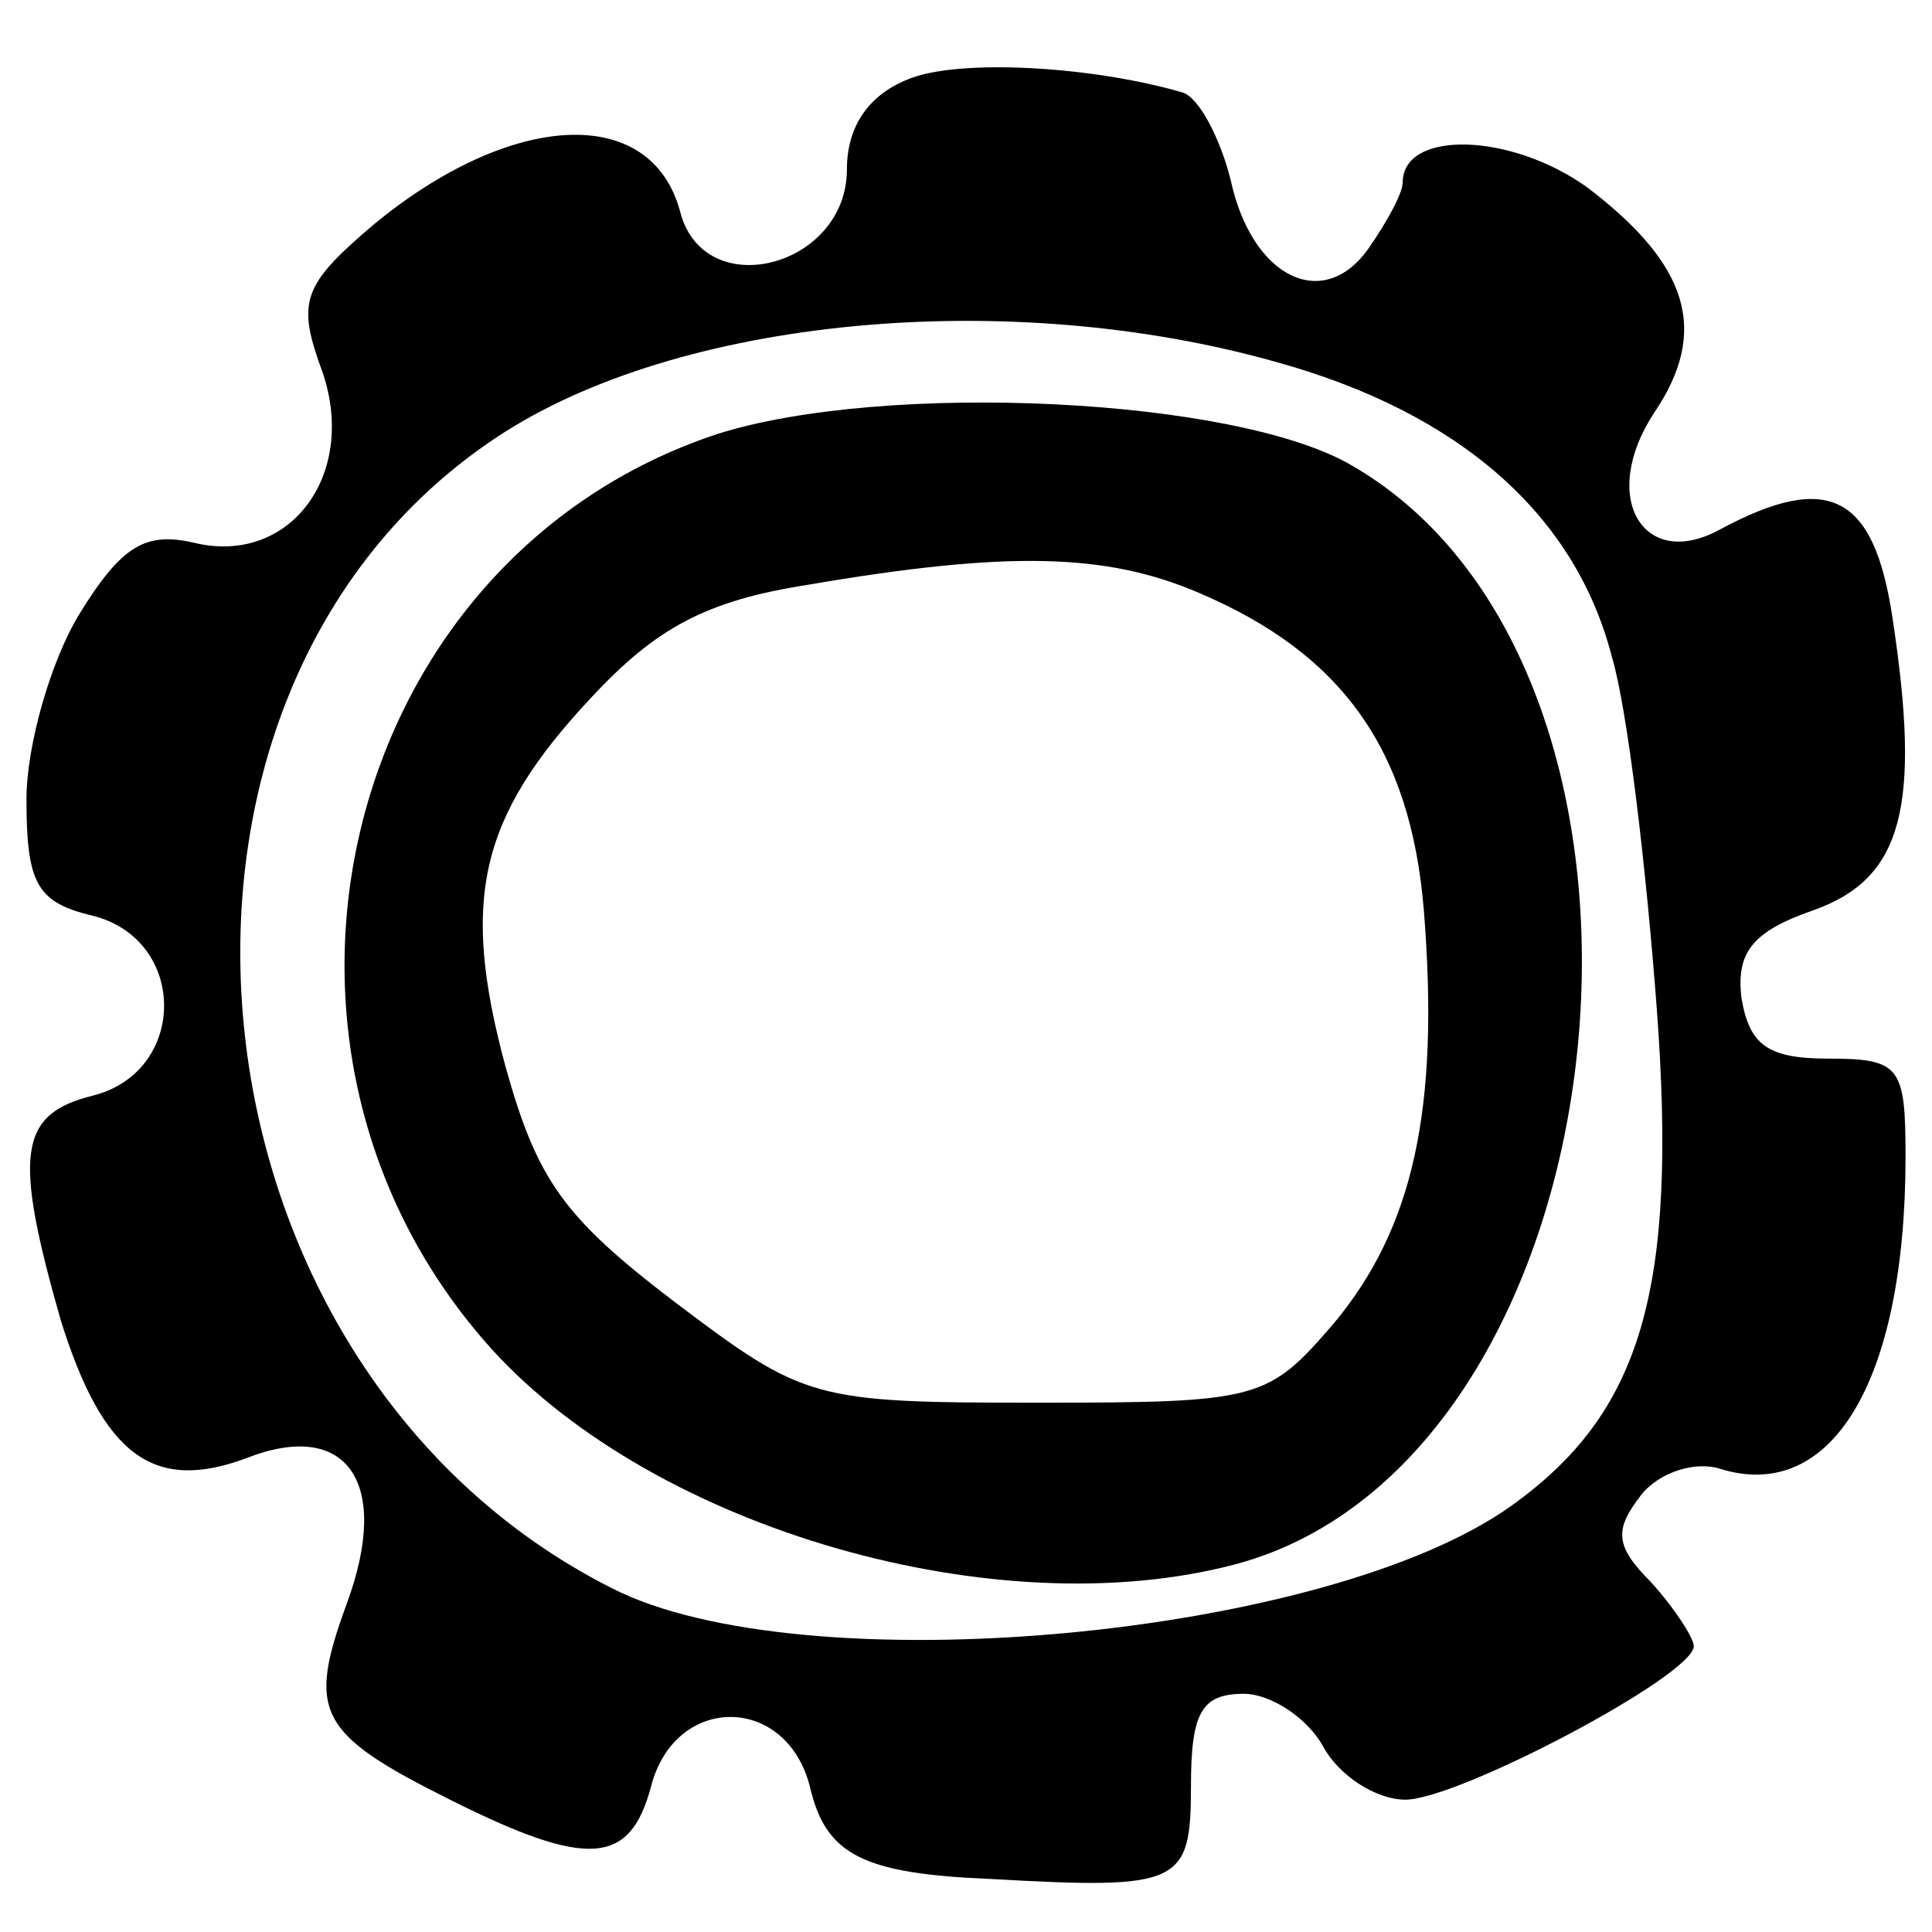
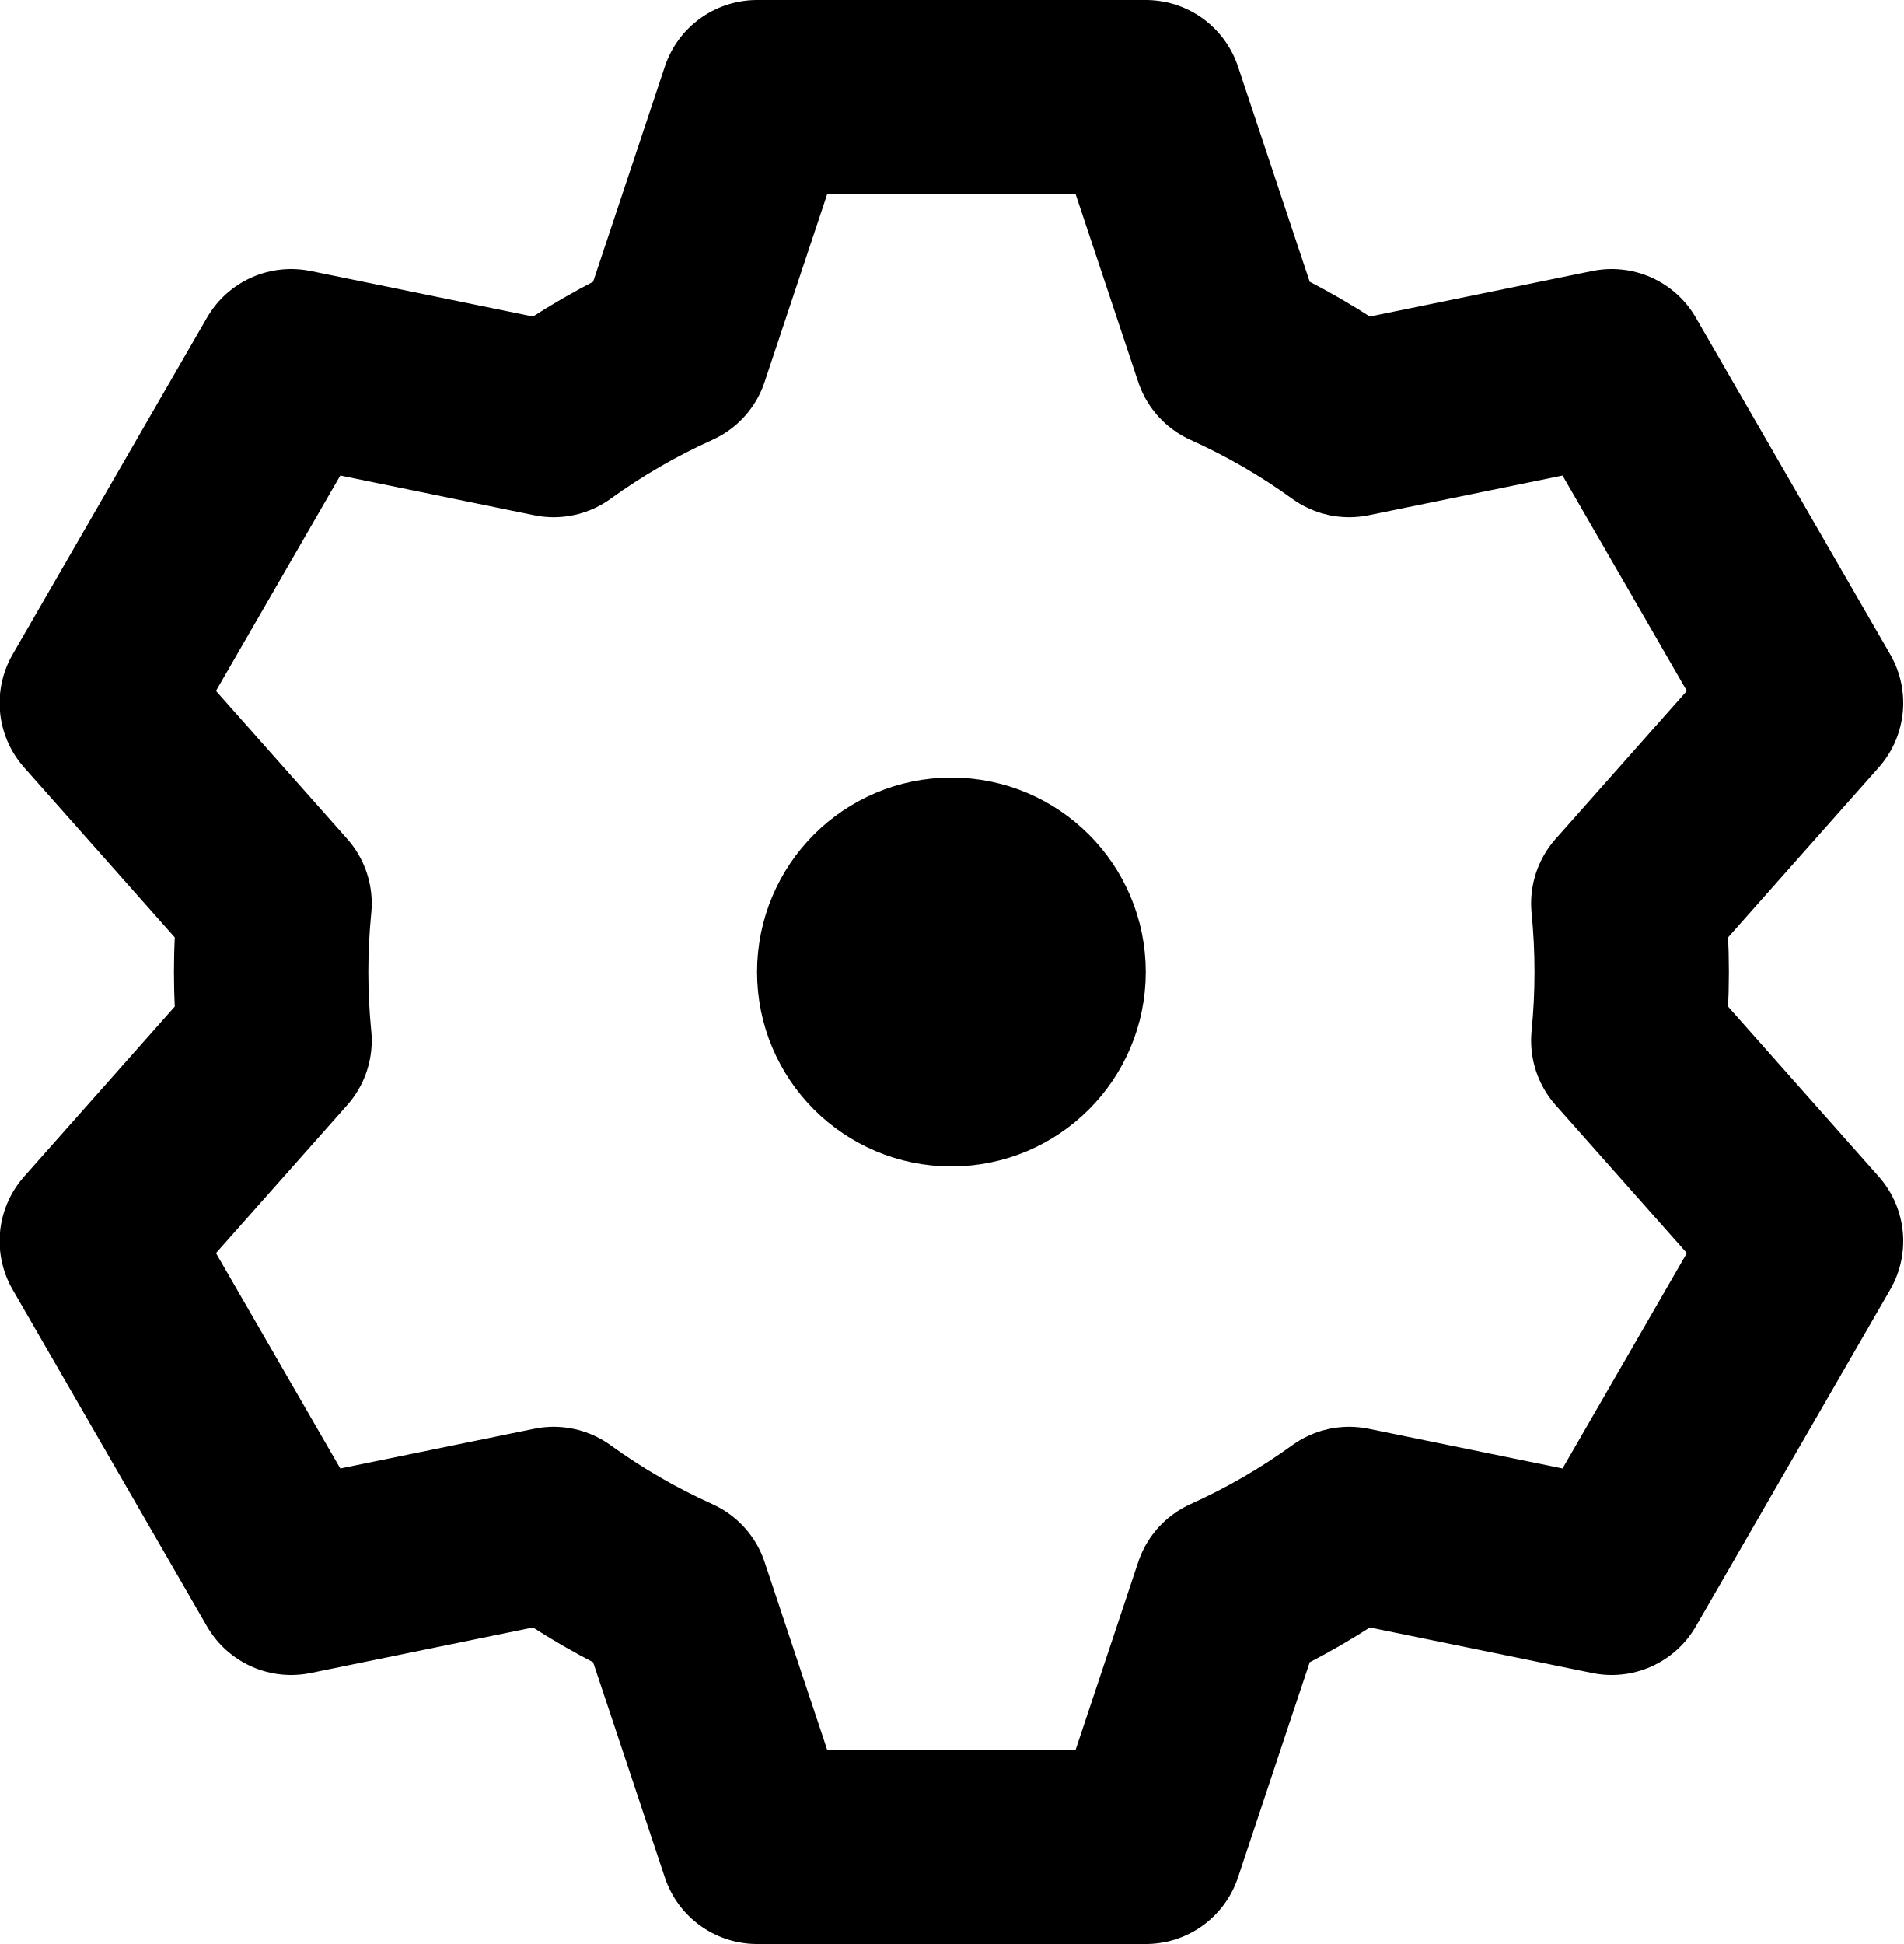
- <svg xmlns="http://www.w3.org/2000/svg" version="1.0" width="73pt" height="73pt" viewBox="0 0 73 73" preserveAspectRatio="xMidYMid meet">
-   <g transform="translate(0,73) scale(0.1,-0.1)" fill="#000000" stroke="none">
-     <path d="M343 700 c-15 -6 -23 -18 -23 -34 0 -37 -54 -51 -63 -16 -11 41 -64 38 -116 -5 -27 -23 -29 -29 -19 -56 13 -39 -13 -73 -49 -64 -18 4 -27 -1 -43 -27 -11 -18 -20 -50 -20 -70 0 -32 4 -39 25 -44 36 -9 36 -59 0 -68 -28 -7 -30 -22 -12 -85 16 -51 35 -65 70 -52 38 15 55 -9 38 -55 -15 -41 -11 -49 39 -74 52 -26 68 -25 76 5 9 35 51 35 60 0 6 -26 20 -33 69 -35 71 -4 75 -2 75 35 0 28 4 35 20 35 10 0 24 -9 30 -20 6 -11 20 -20 31 -20 20 0 109 47 109 58 0 3 -7 14 -16 24 -14 14 -14 20 -4 33 7 9 21 13 30 10 42 -13 70 33 70 118 0 34 -2 37 -29 37 -23 0 -30 5 -33 23 -2 17 4 25 27 33 34 12 41 39 30 111 -7 46 -24 55 -65 33 -29 -16 -46 12 -25 44 21 31 13 56 -25 85 -29 21 -70 22 -70 2 0 -4 -6 -15 -13 -25 -17 -24 -44 -11 -52 26 -4 16 -12 31 -18 33 -34 10 -85 13 -104 5z m140 -107 c68 -19 112 -57 126 -111 6 -20 13 -80 17 -133 8 -107 -6 -153 -55 -188 -70 -50 -268 -68 -340 -31 -166 84 -190 338 -43 435 68 45 193 57 295 28z" />
-     <path d="M271 566 c-142 -47 -188 -232 -85 -346 62 -68 191 -105 281 -81 149 40 180 336 44 415 -44 26 -177 32 -240 12z m182 -60 c54 -23 80 -59 85 -120 6 -75 -4 -120 -34 -156 -25 -29 -28 -30 -112 -30 -85 0 -88 1 -137 38 -42 32 -52 46 -64 89 -17 63 -10 94 32 139 25 27 44 37 82 43 76 13 113 12 148 -3z" />
-   </g>
+ <svg xmlns="http://www.w3.org/2000/svg" role="img" aria-labelledby="settingsIconTitle" stroke="#000000" stroke-width="2" stroke-linecap="round" stroke-linejoin="round" fill="none" color="#000000" viewBox="2.21 2 19.59 20">
+   <path d="M5.035,12.705 C5.012,12.473 5,12.238 5,12 C5,11.762 5.012,11.527 5.035,11.295 L3.206,9.232 L5.206,5.768 L7.907,6.321 C8.287,6.046 8.696,5.809 9.129,5.614 L10,3 L14,3 L14.871,5.614 C15.304,5.809 15.713,6.046 16.093,6.321 L18.794,5.768 L20.794,9.232 L18.965,11.295 C18.988,11.527 19,11.762 19,12 C19,12.238 18.988,12.473 18.965,12.705 L20.794,14.768 L18.794,18.232 L16.093,17.679 C15.713,17.954 15.304,18.191 14.871,18.386 L14,21 L10,21 L9.129,18.386 C8.696,18.191 8.287,17.954 7.907,17.679 L5.206,18.232 L3.206,14.768 L5.035,12.705 Z" />
+   <circle cx="12" cy="12" r="1" />
</svg>
